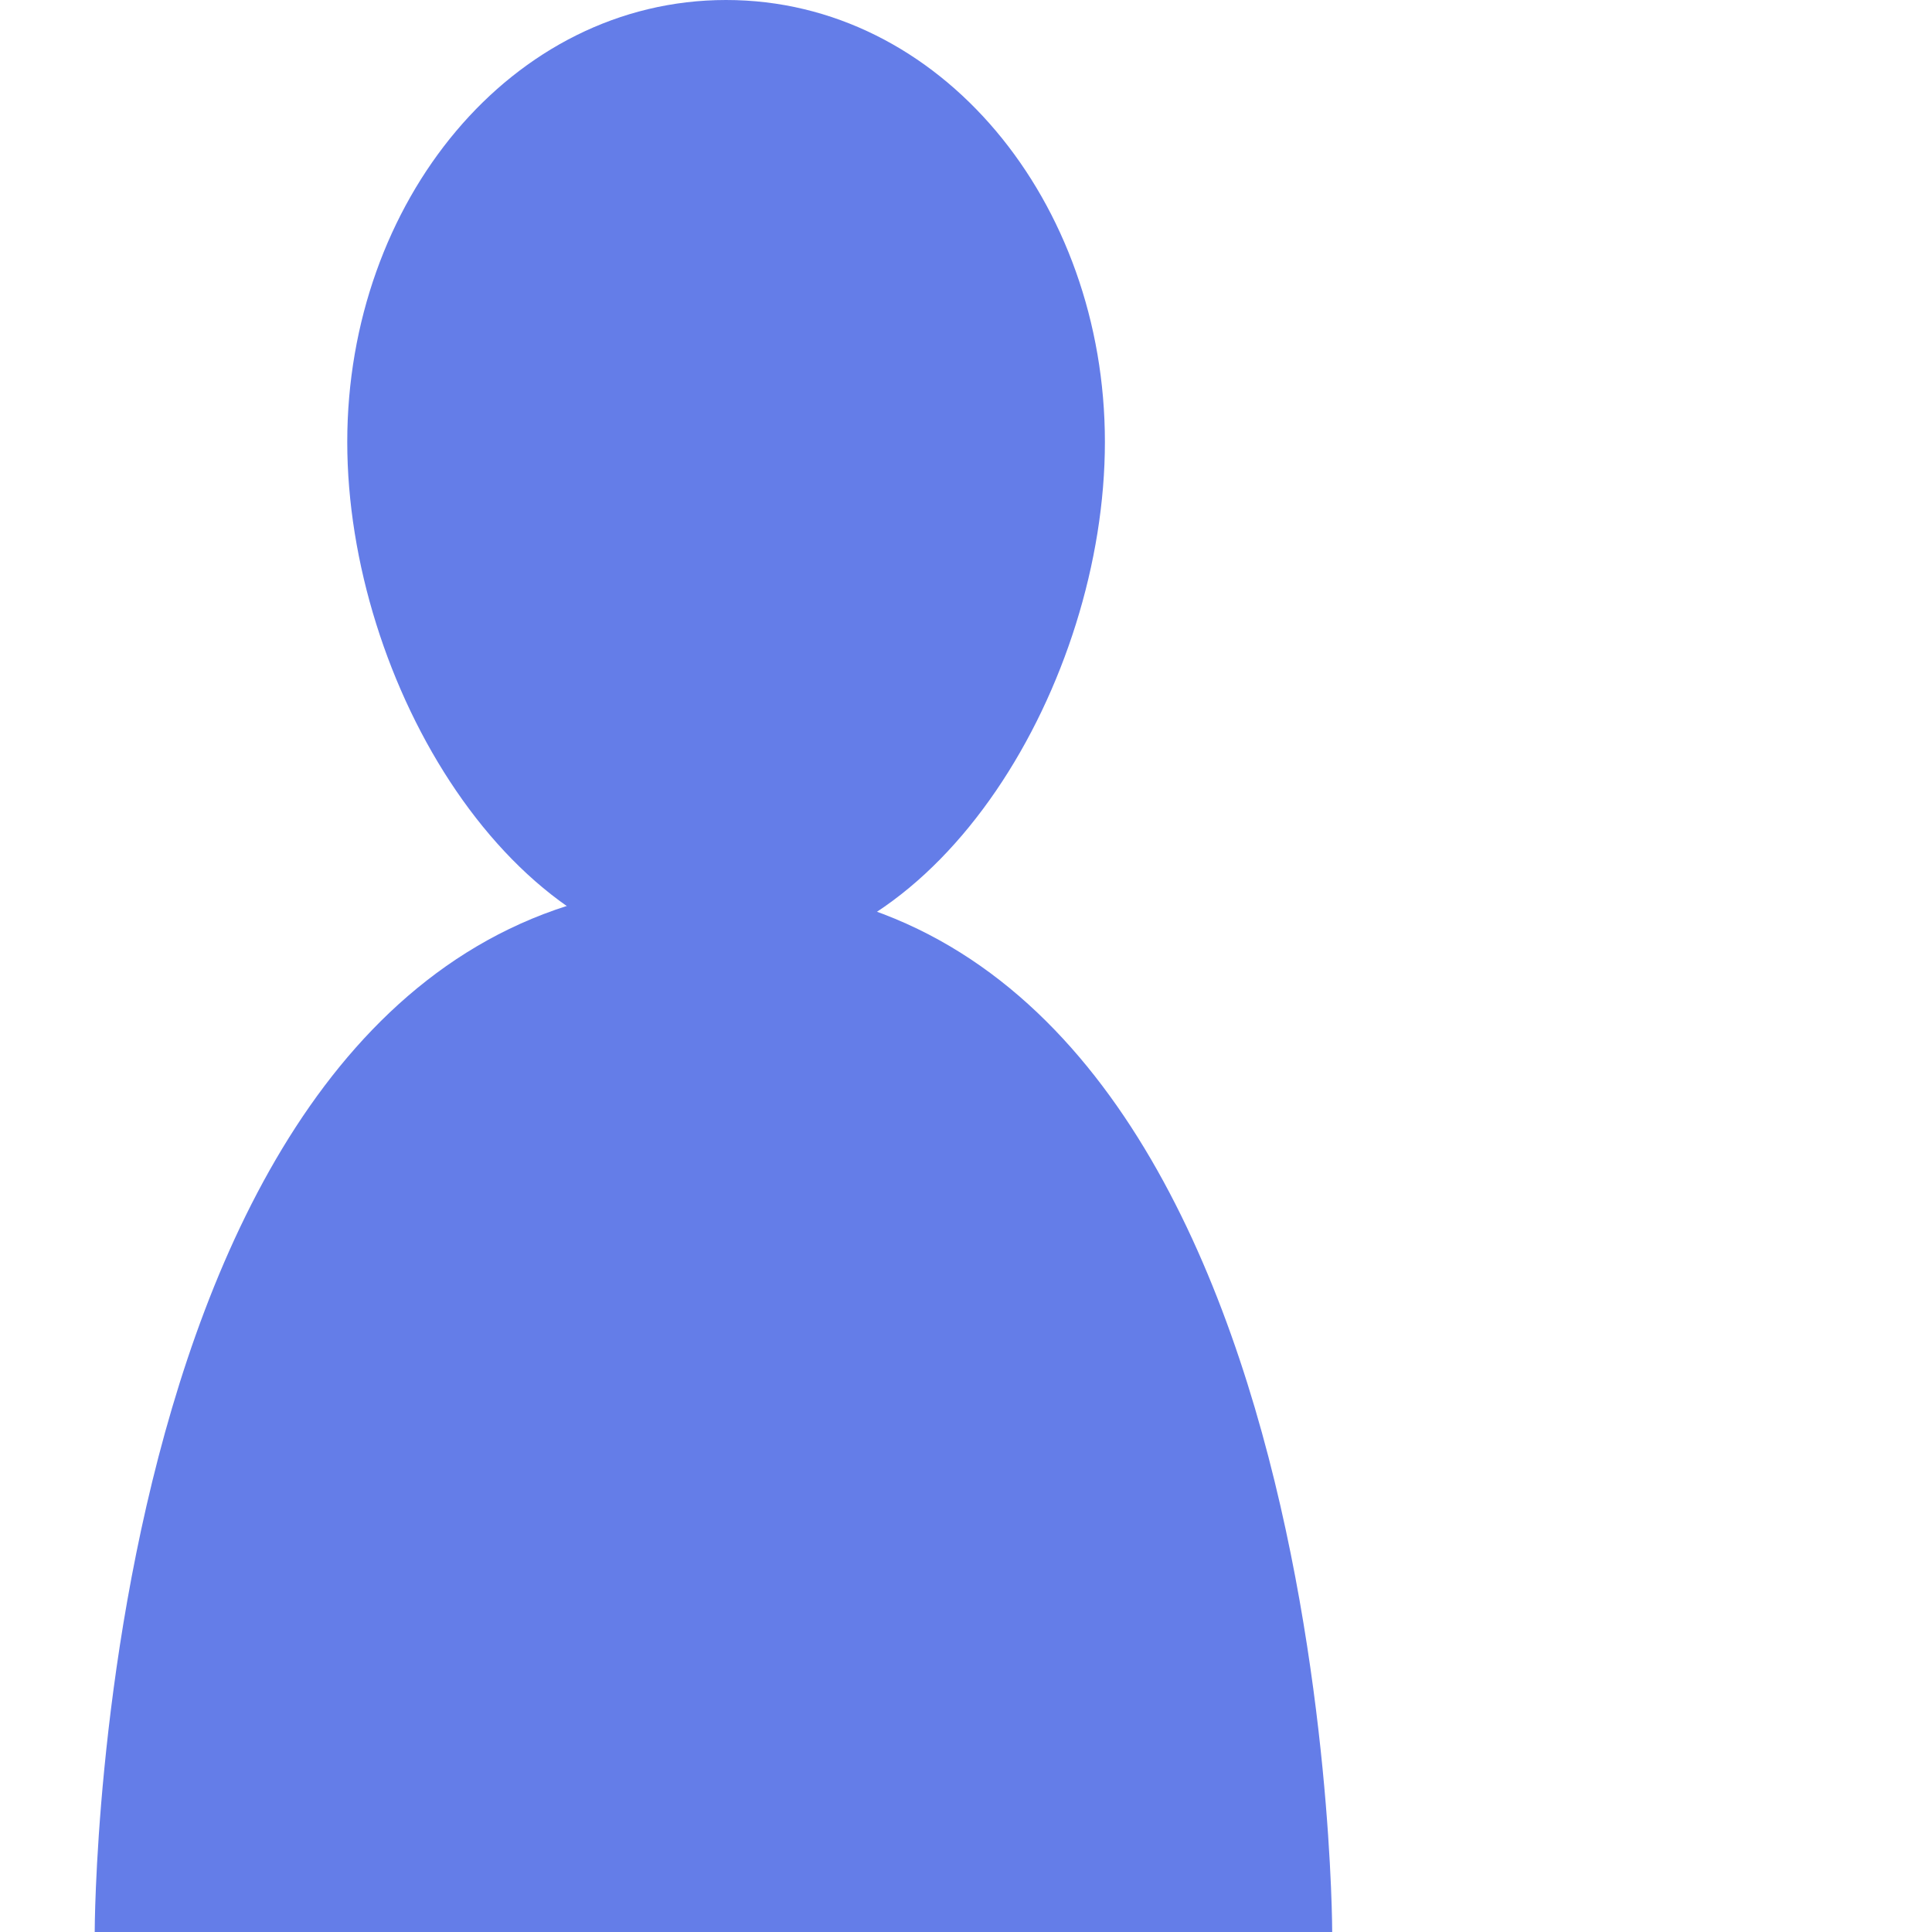
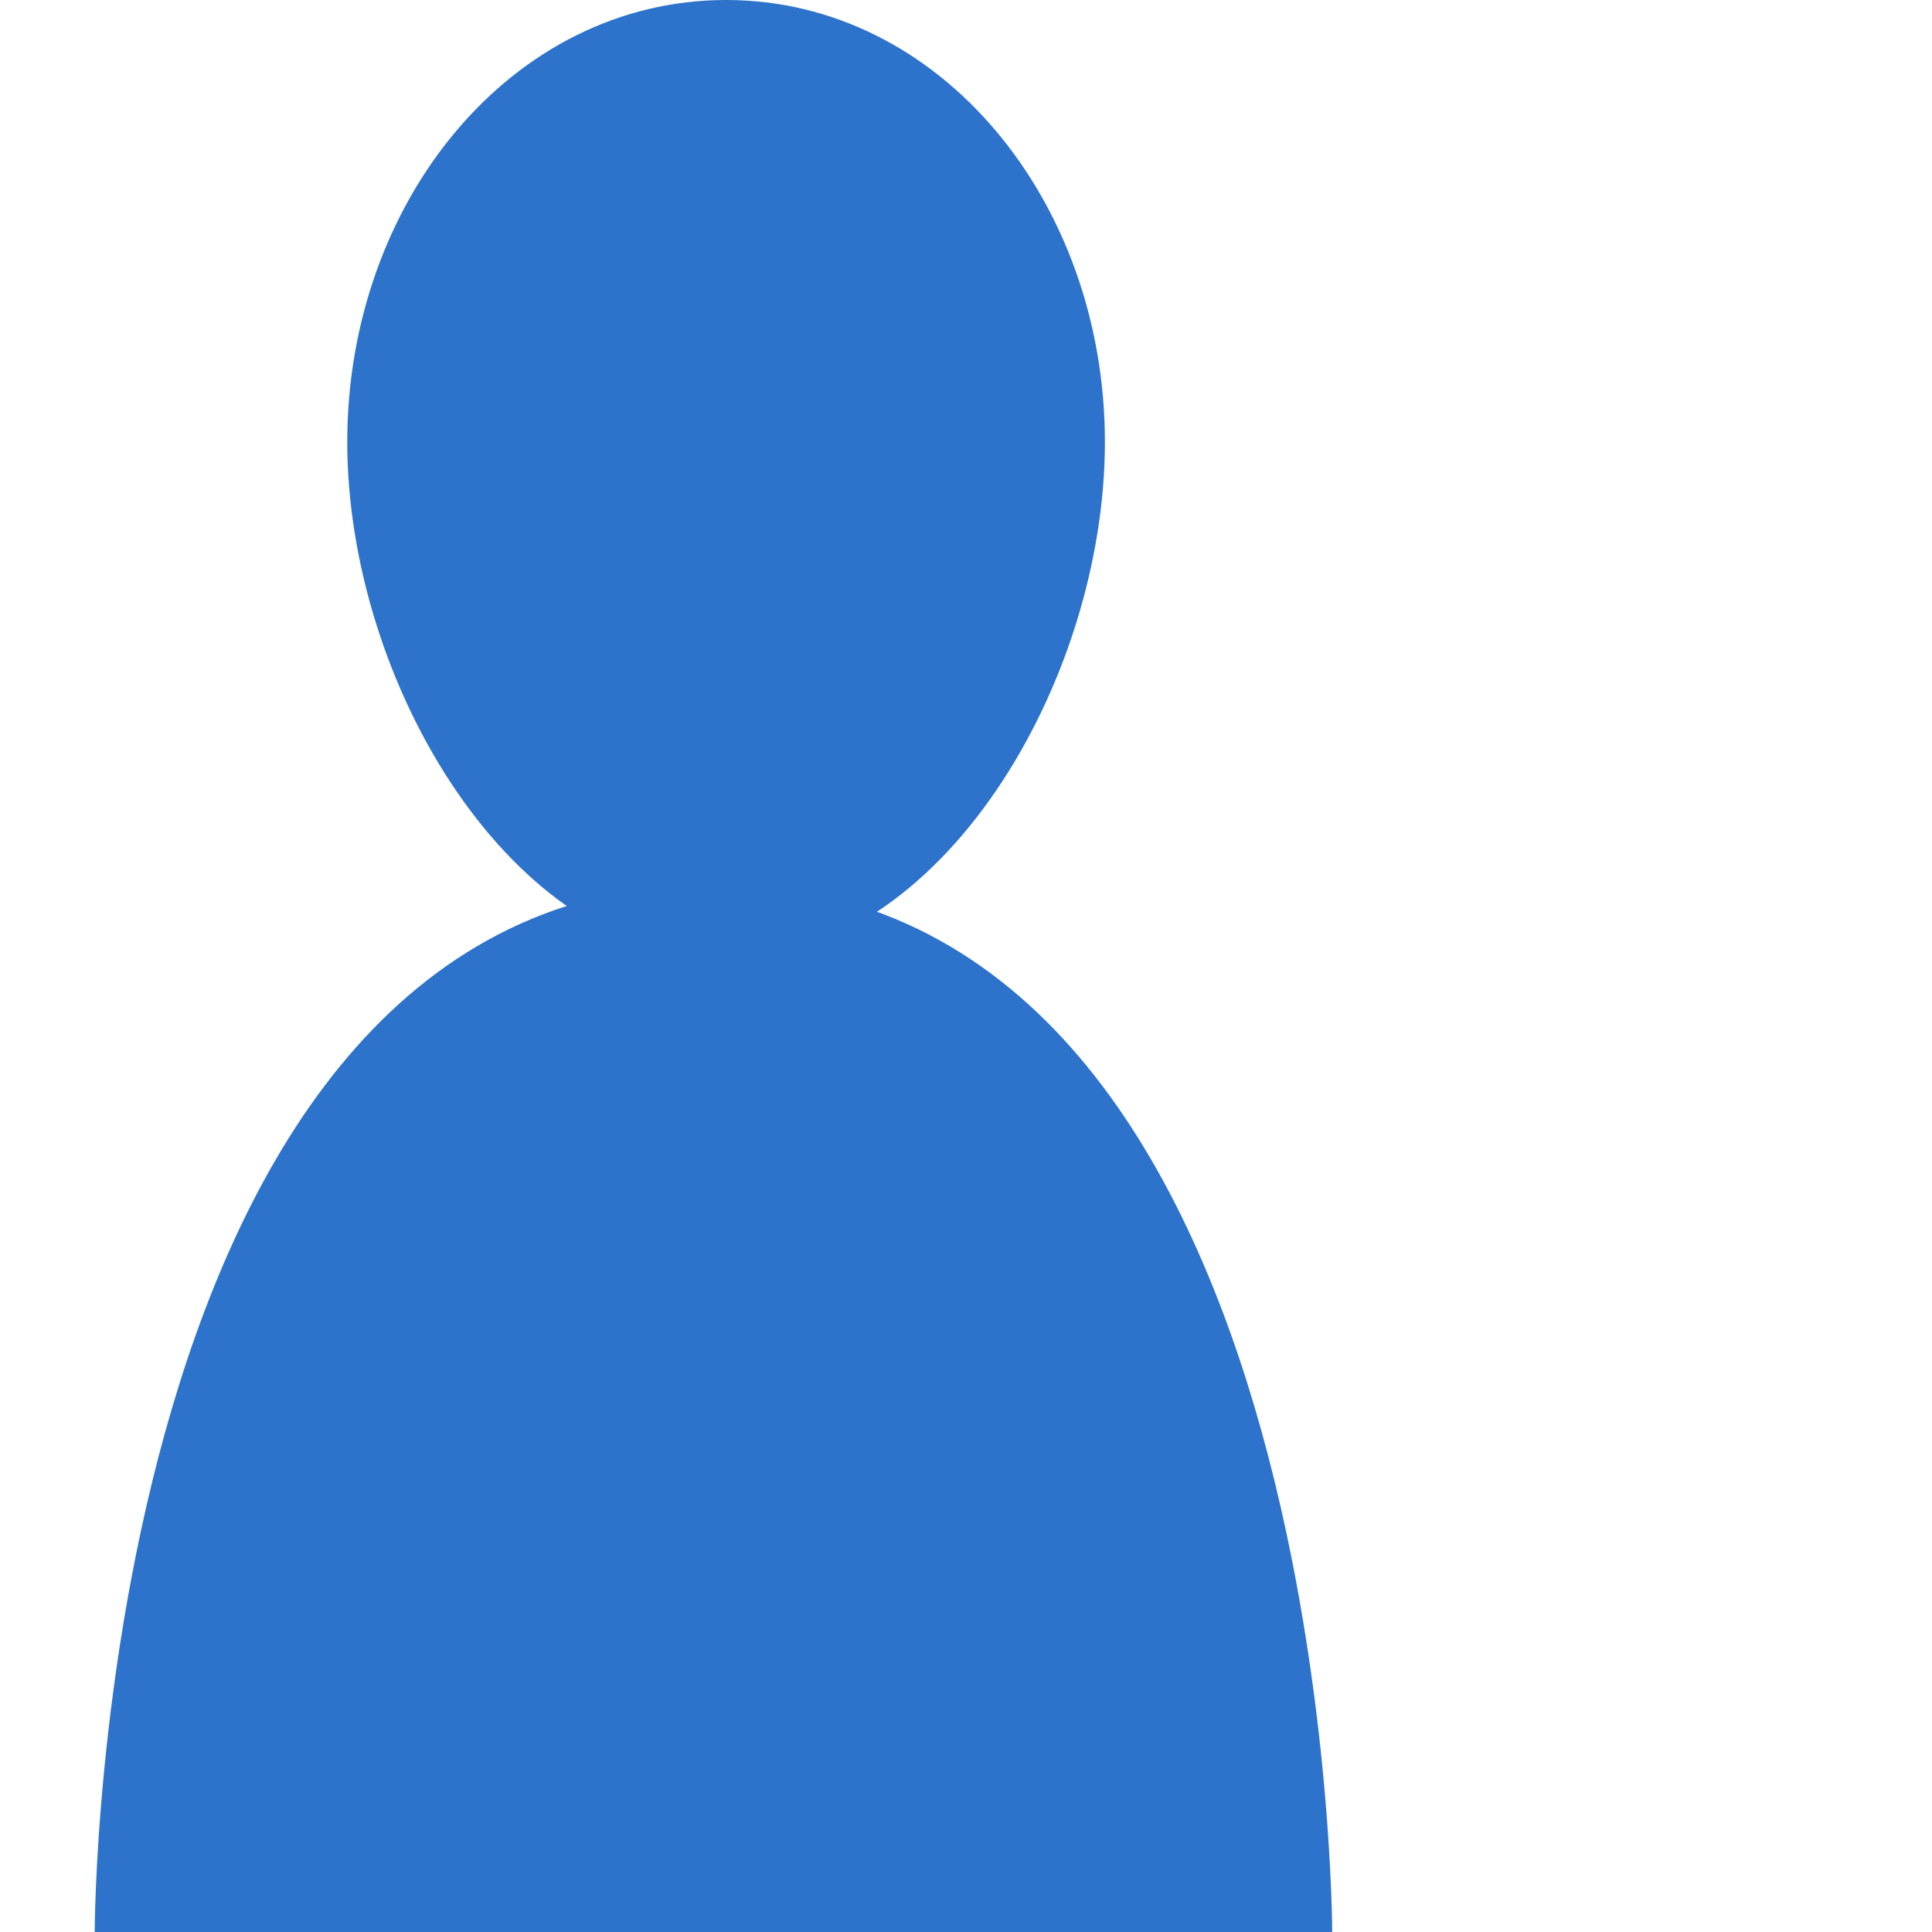
<svg xmlns="http://www.w3.org/2000/svg" width="15" height="15" viewBox="0 0 13.8 15.3">
  <g id="icon-annotation-person">
-     <path id="Ellipse_1" fill="#647de8" d="M5,0C6.7,0,8,1.6,8,3.5s-1.3,4.1-3,4.1-3-2.2-3-4.1S3.3,0,5,0Z" />
-     <path id="Path_1" fill="#647de8" d="M4.9,7c4.9,0,4.9,8.3,4.9,8.3H0S0,7,4.9,7Z" />
+     <path id="Ellipse_1" fill="#2D73CB" d="M5,0C6.7,0,8,1.6,8,3.5s-1.3,4.1-3,4.1-3-2.2-3-4.1S3.3,0,5,0Z" />
+     <path id="Path_1" fill="#2D73CB" d="M4.9,7c4.9,0,4.9,8.3,4.9,8.3H0S0,7,4.9,7Z" />
  </g>
</svg>
